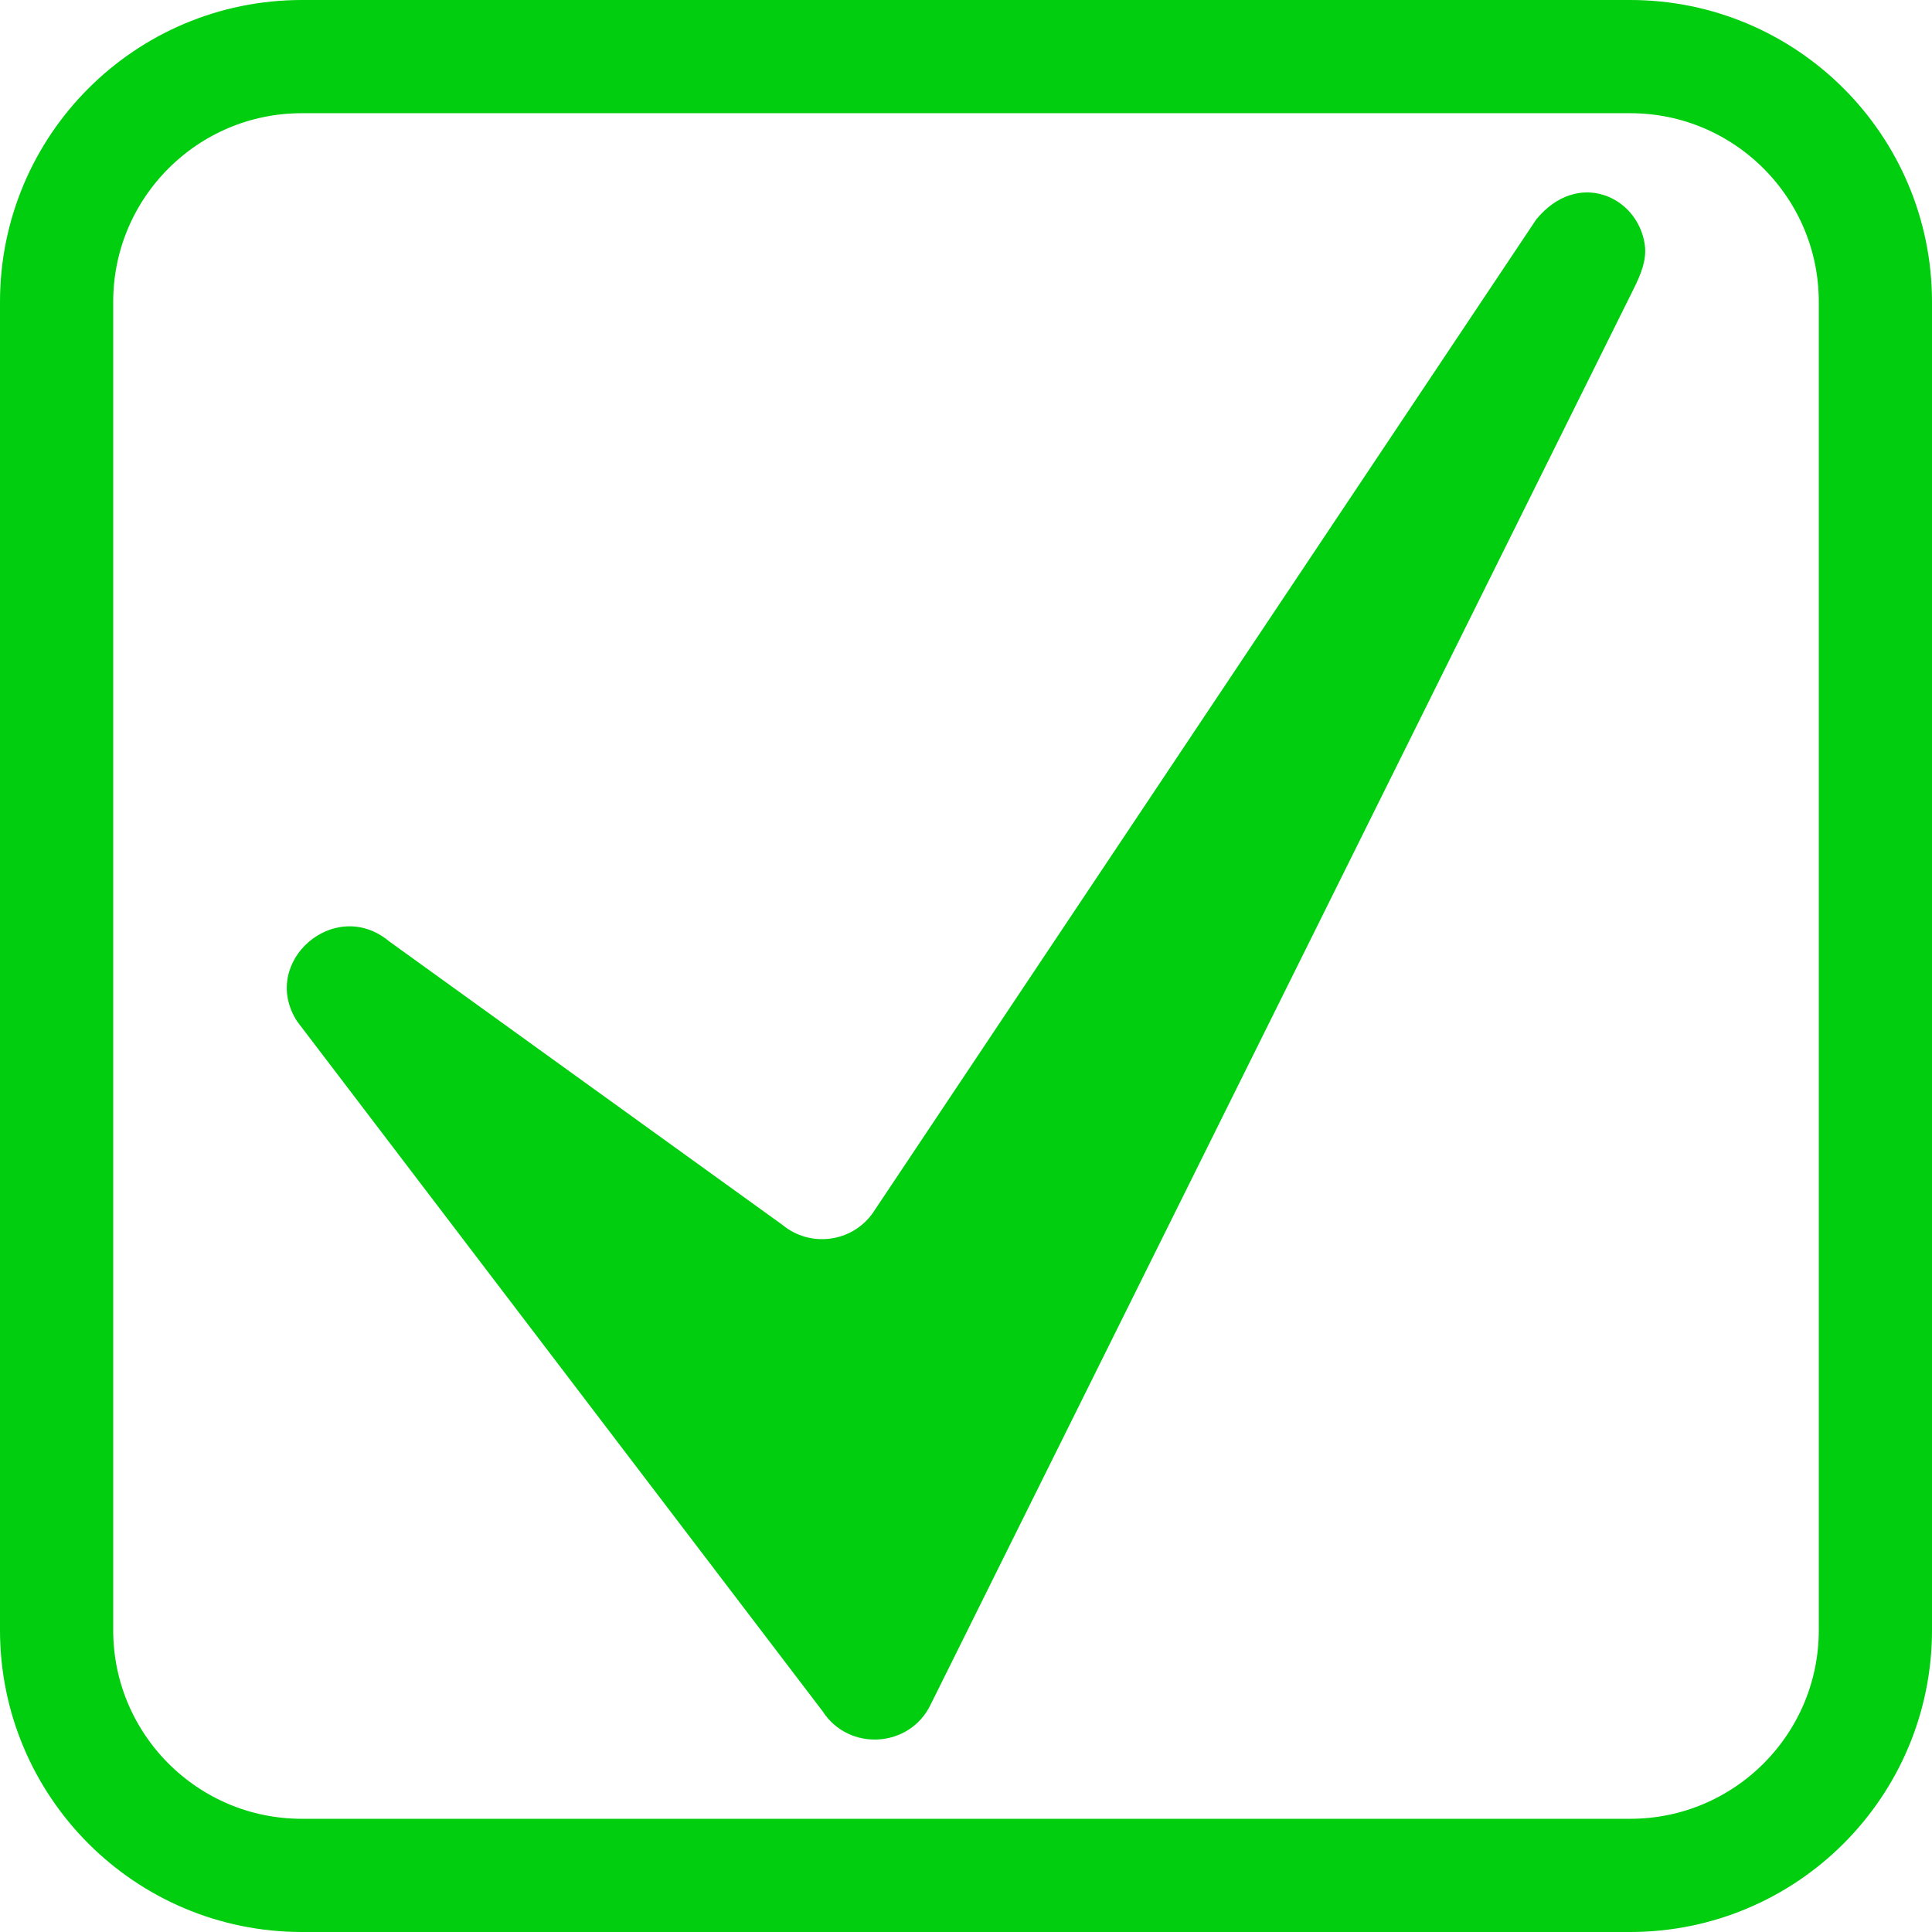
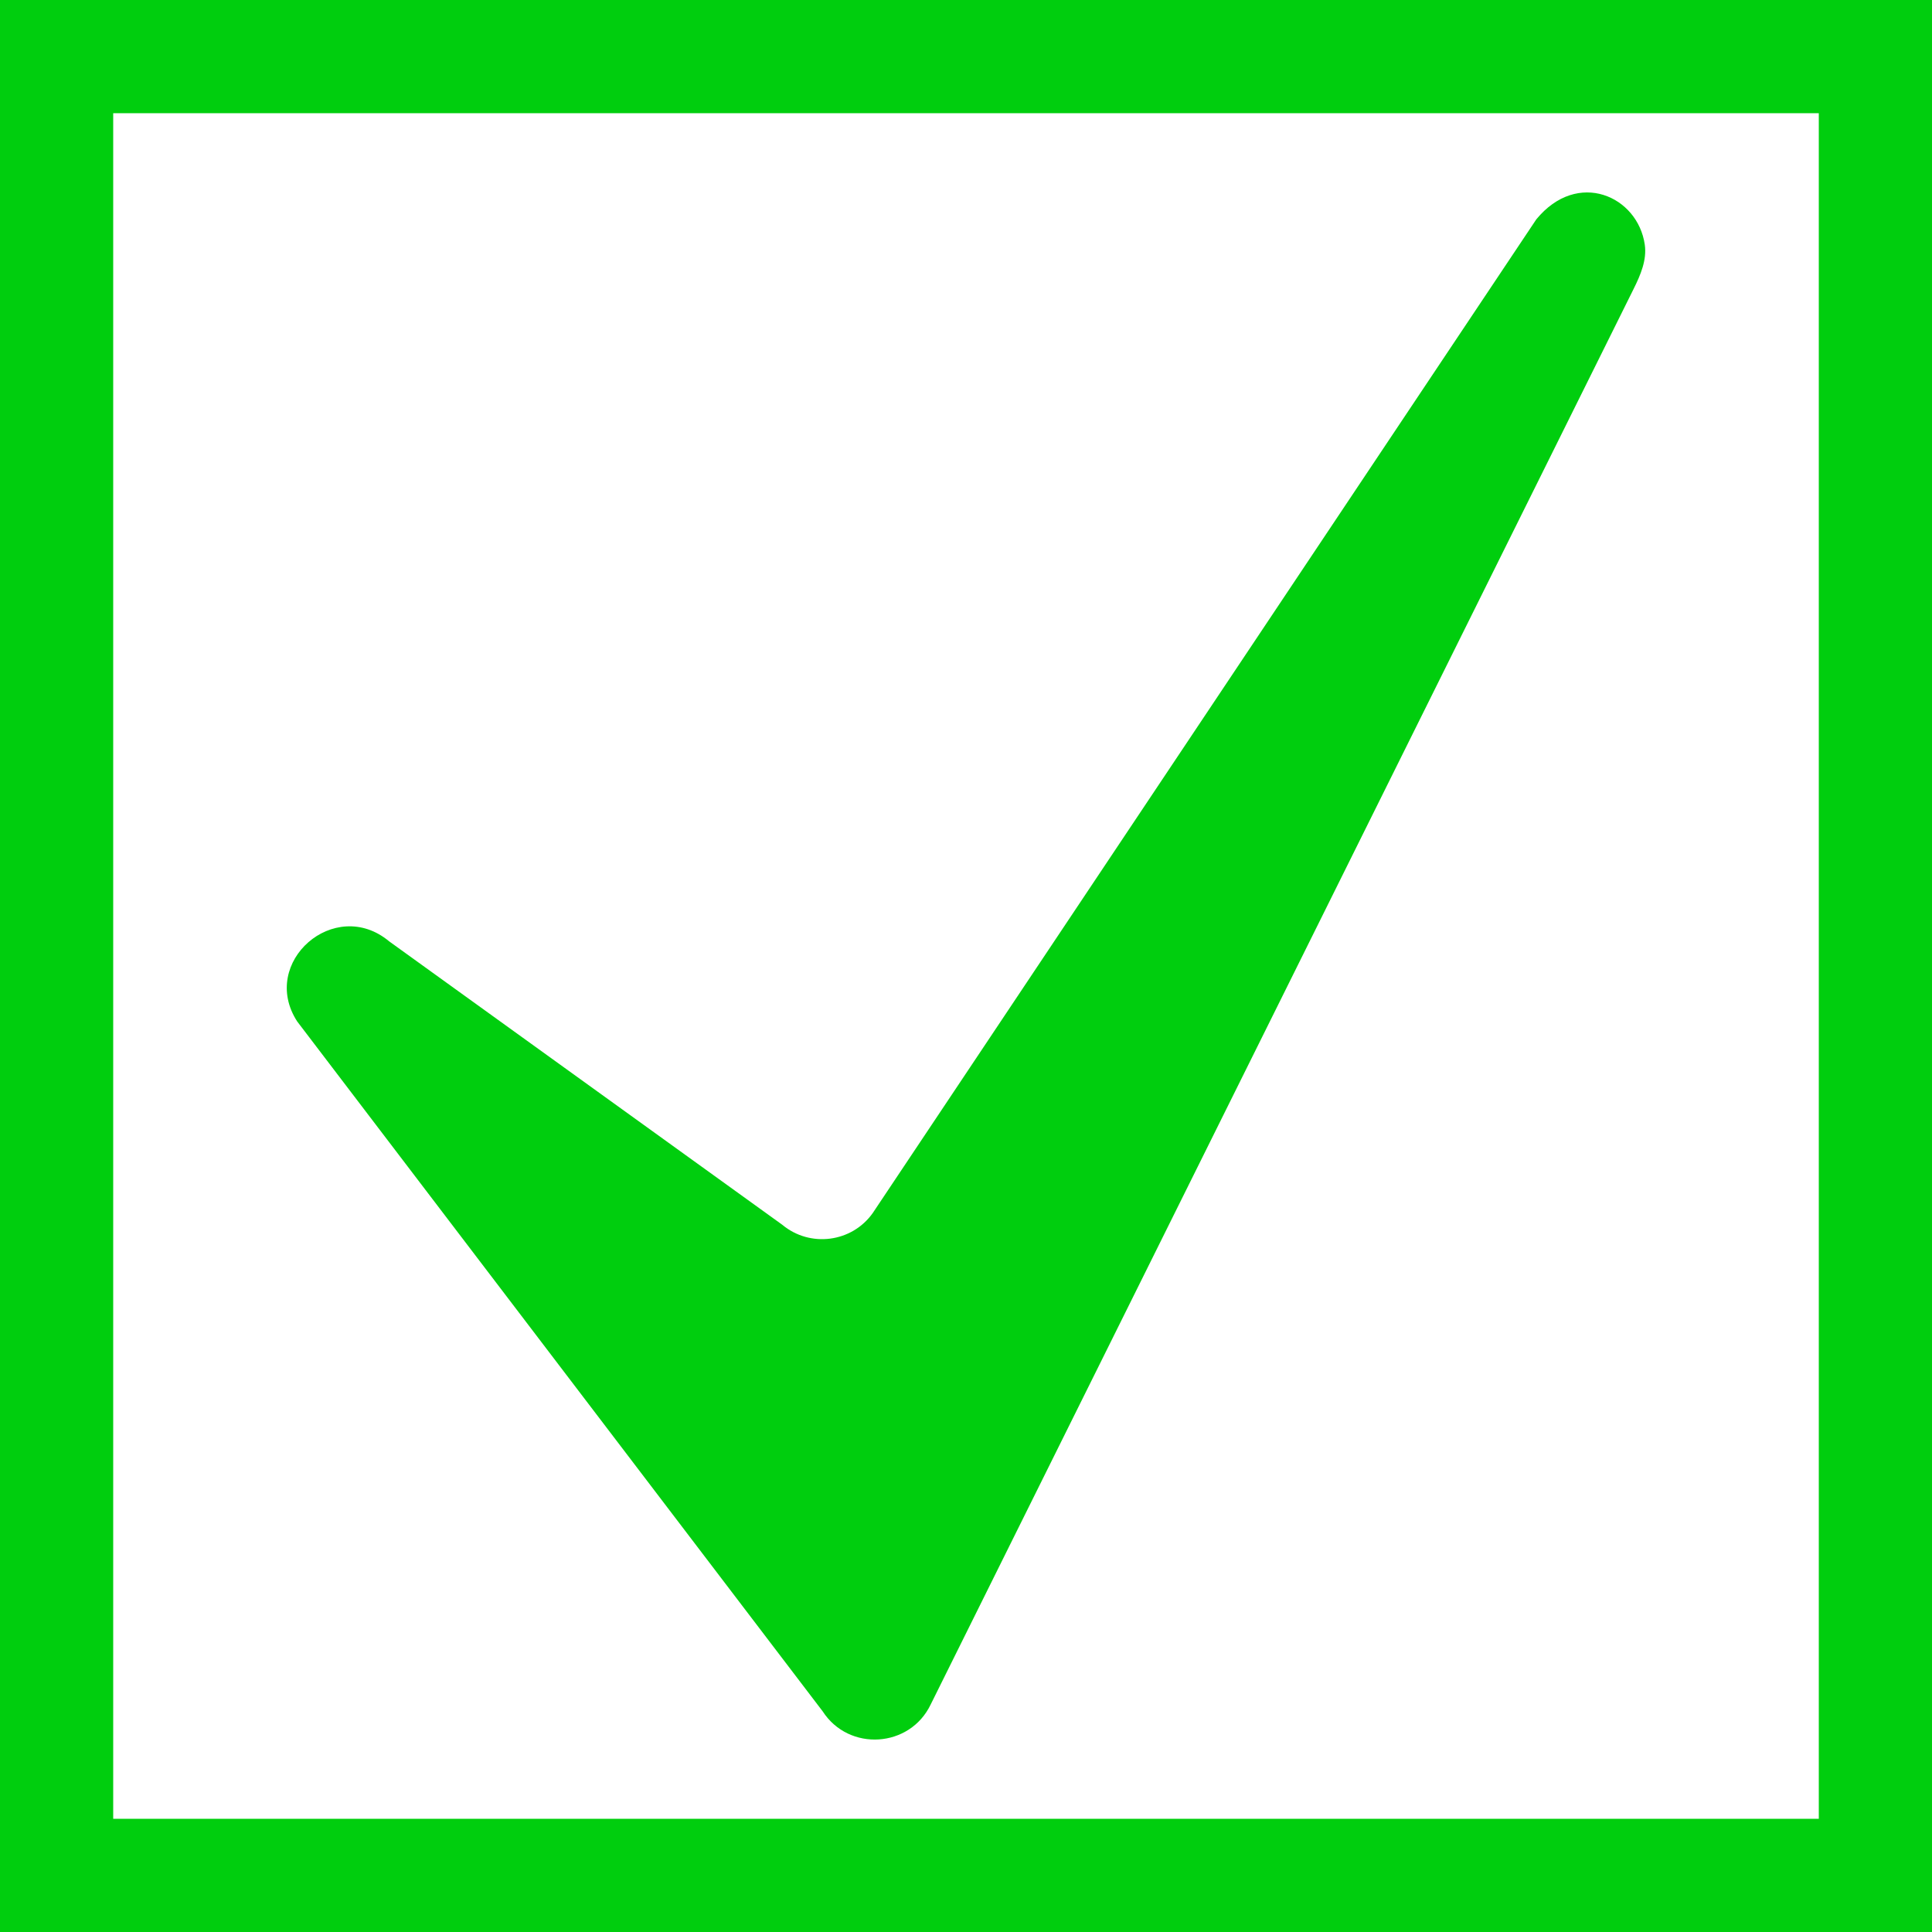
<svg xmlns="http://www.w3.org/2000/svg" width="256" height="256" viewBox="0 0 256 256" fill="none">
  <path d="M203.568 29.066C209.041 22.398 217.017 25.984 217.942 32.418C218.234 34.453 217.381 36.435 216.464 38.281L123.329 225.835C120.58 231.617 112.487 232.139 109.006 226.758L39.377 135.345C34.303 127.501 44.358 118.733 51.556 124.726L103.656 162.289C107.339 165.355 112.88 164.637 115.643 160.735L203.568 29.066Z" fill="#00CE0E" />
-   <rect x="7.5" y="7.5" width="241" height="241" rx="32.5" stroke="#00CE0E" stroke-width="15" />
+   <rect x="7.5" y="7.5" width="241" height="241" stroke="#00CE0E" stroke-width="15" />
</svg>
